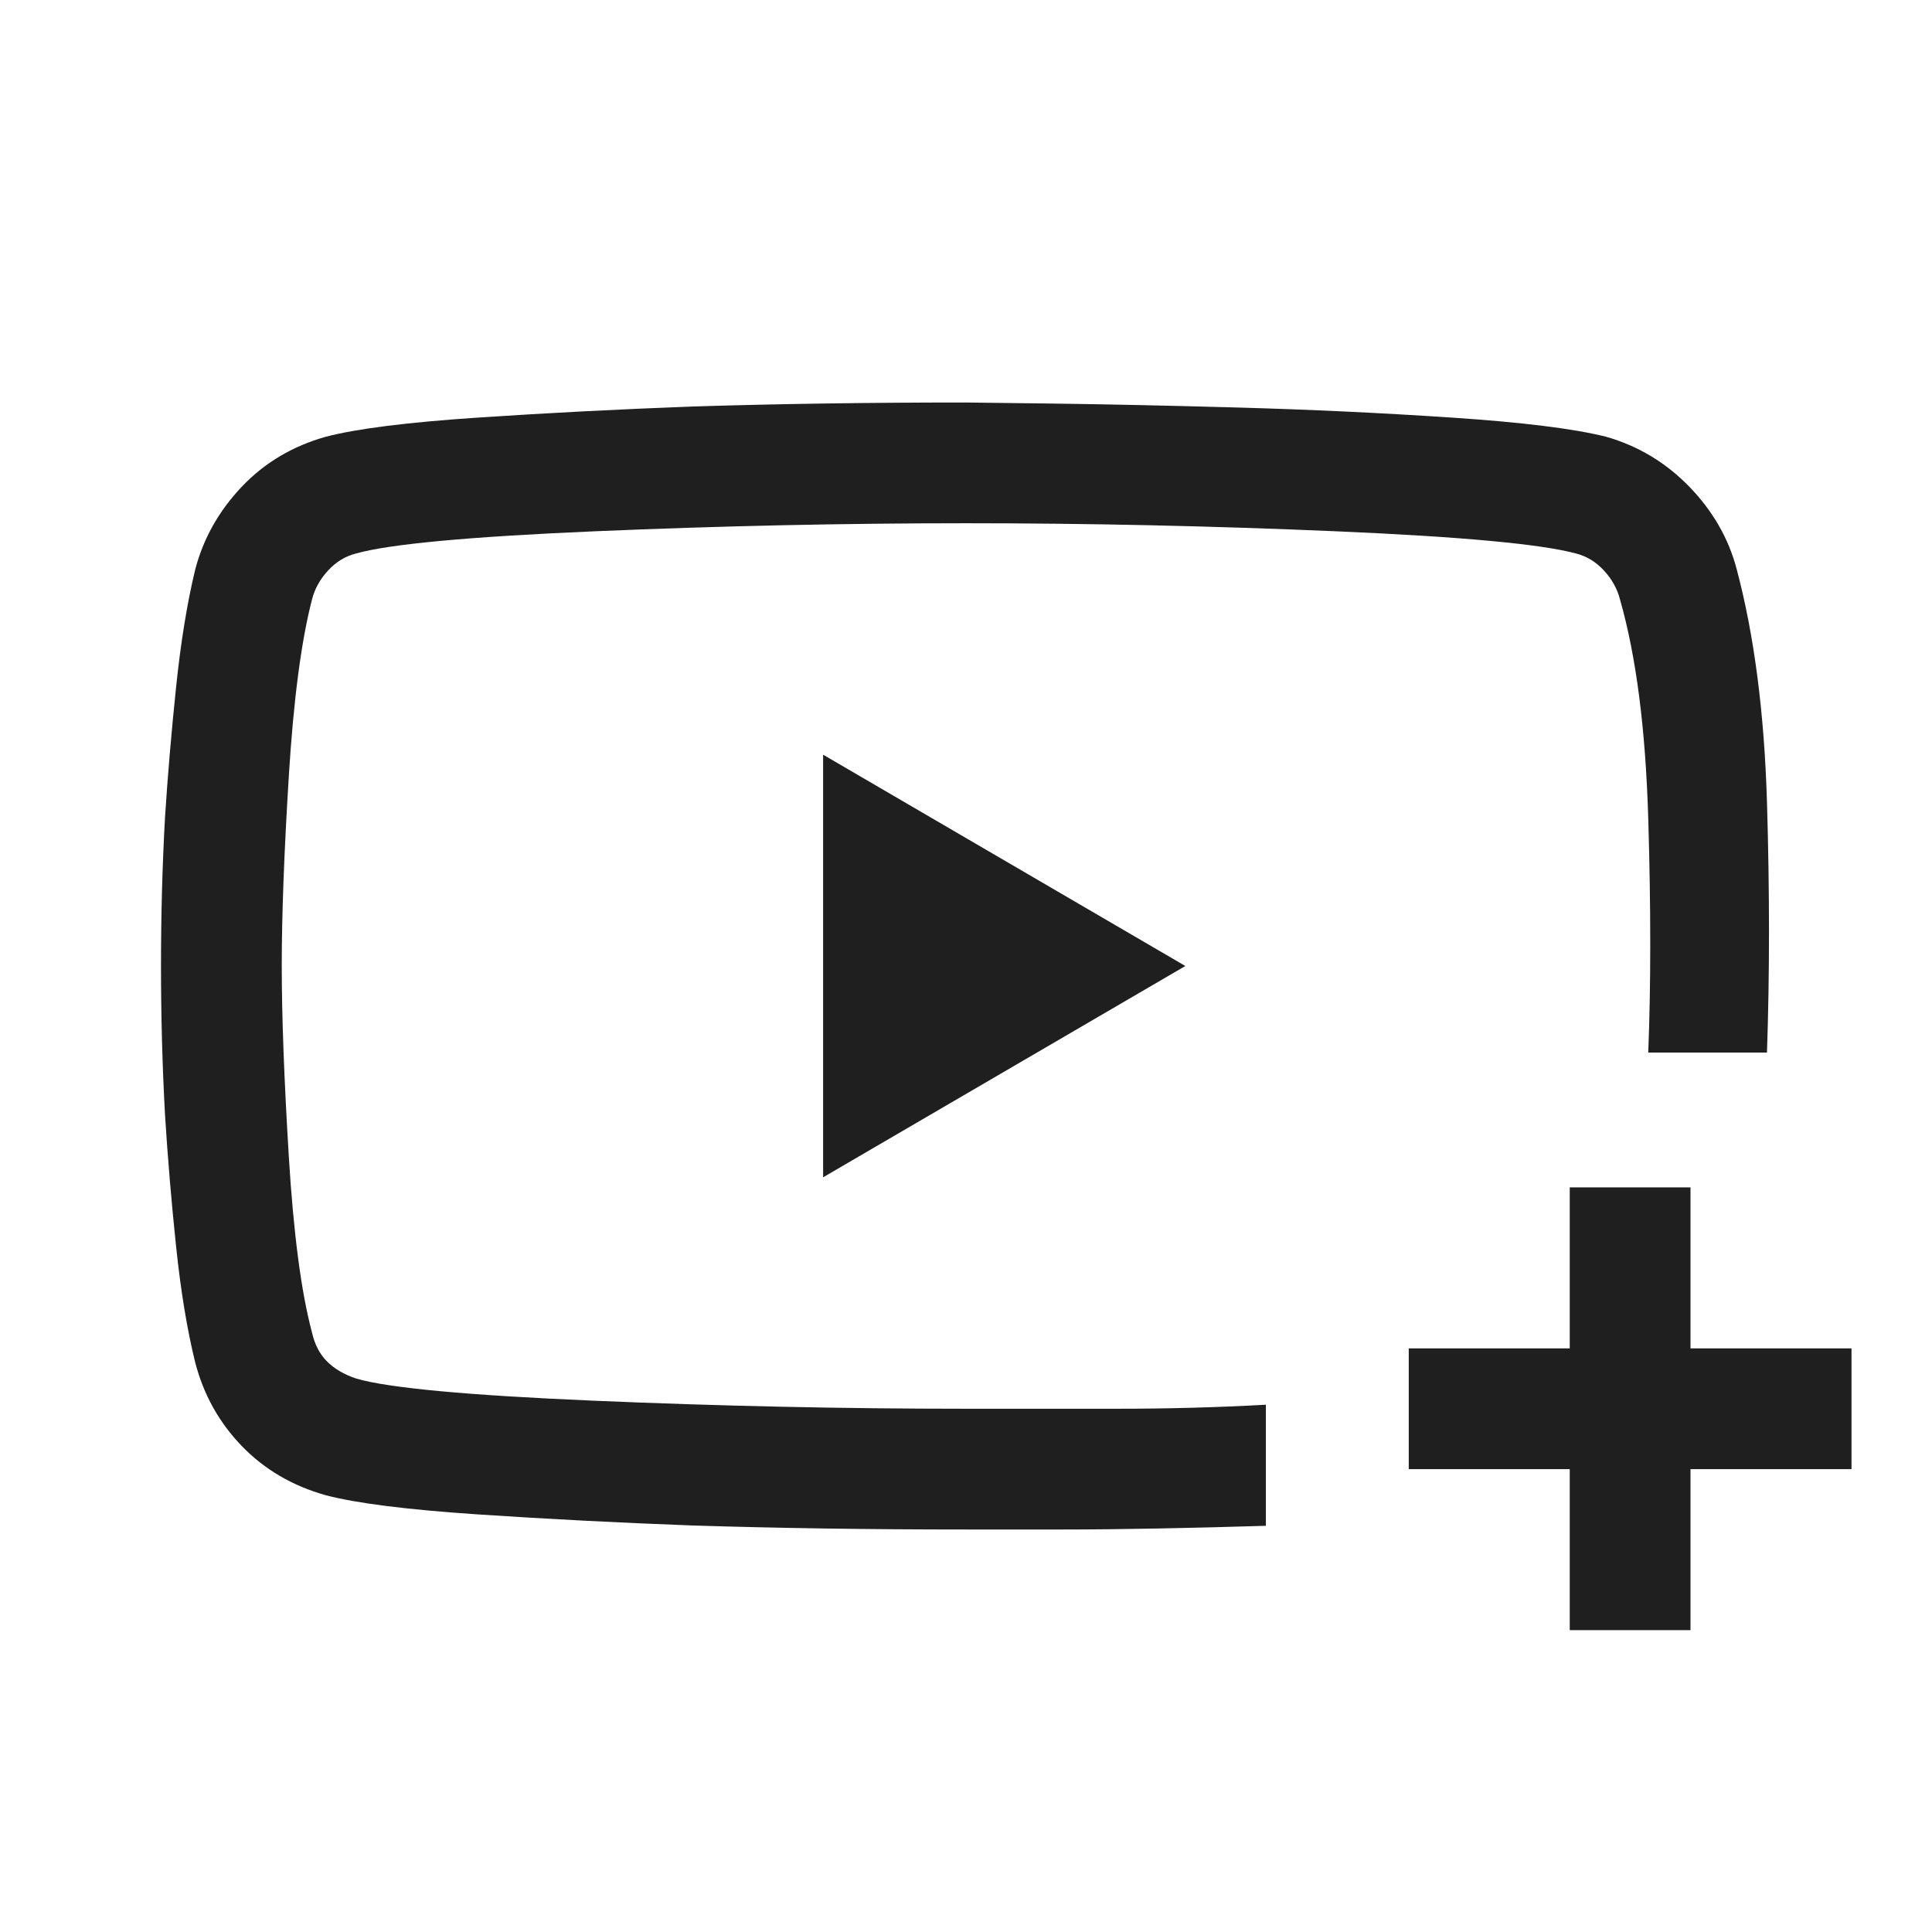
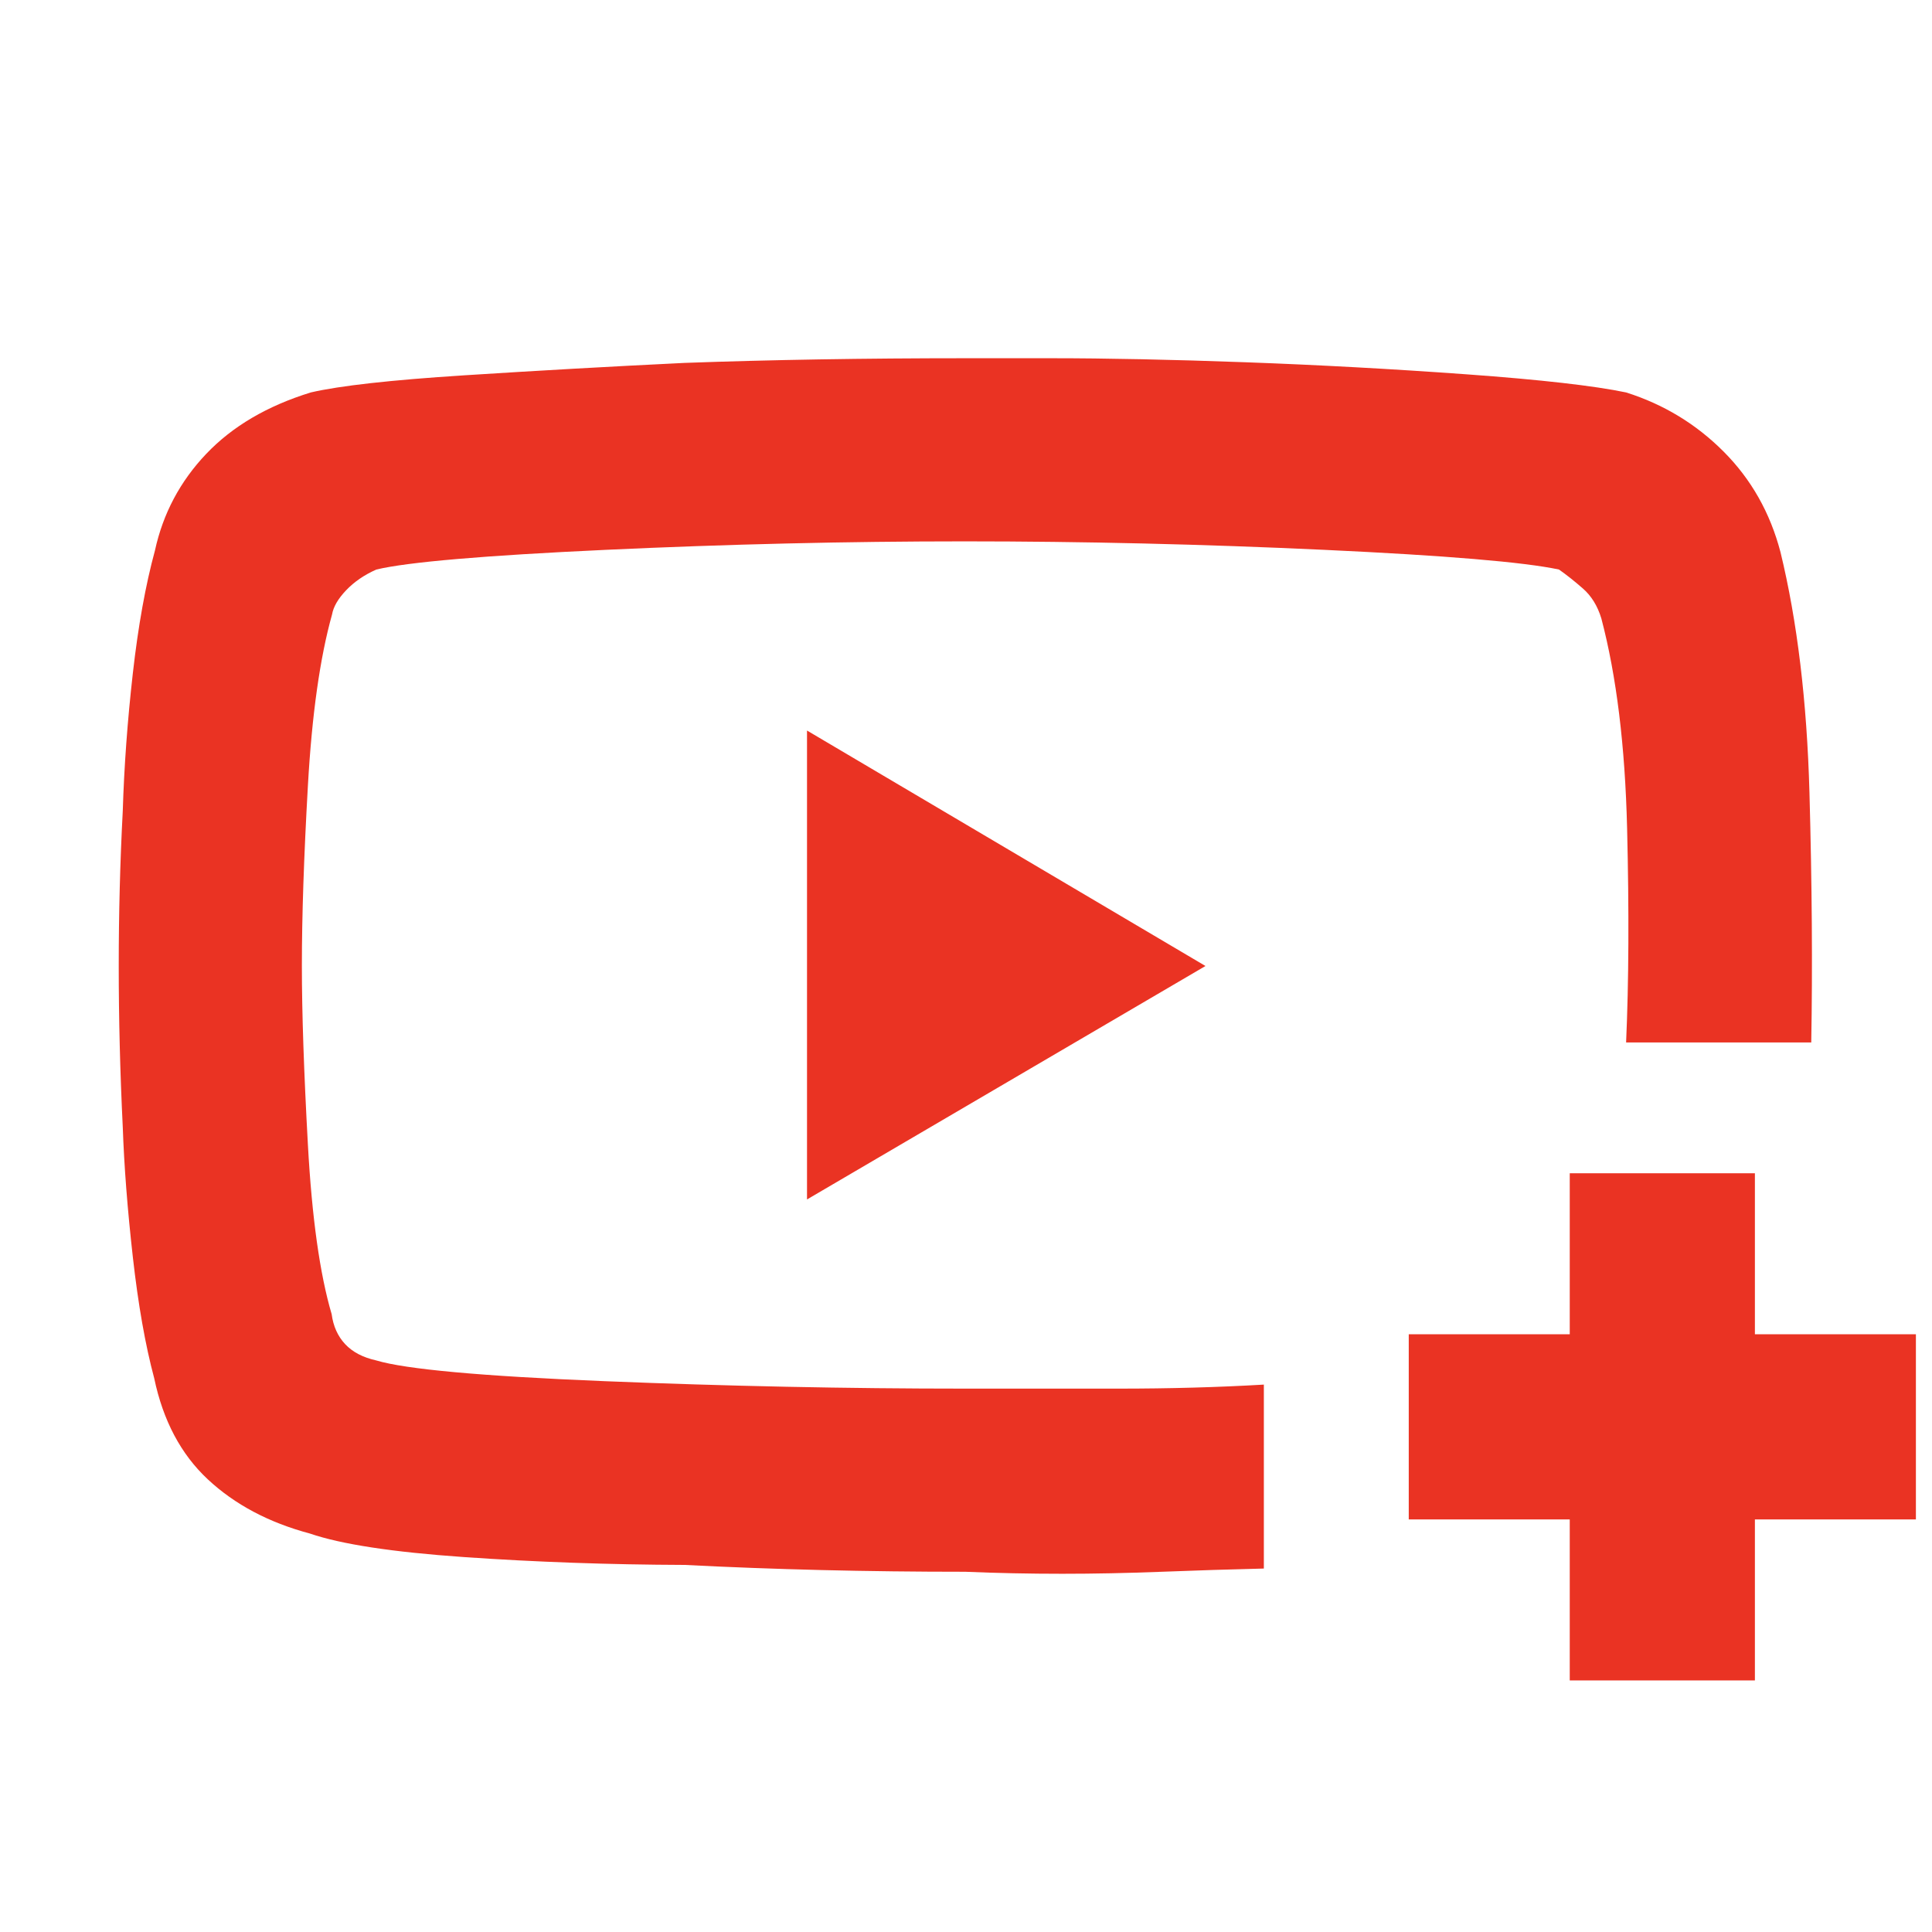
- <svg xmlns="http://www.w3.org/2000/svg" height="48px" viewBox="0 -960 960 960" width="48px" fill="#1f1f1f">
-   <path d="M780-150v-80h-80v-60h80v-80h60v80h80v60h-80v80h-60ZM481-480Zm-1.16-280 40.86.5q40.85.5 94.48 2 53.62 1.5 106.22 5T798-743q23.97 6.84 41.48 24.92Q857-700 863-677q13 49 15 115.5t0 124.5h-59q2-50 0-116.5T805-662q-2-8-8-14.5t-14-8.5q-26-7-119-11t-184-4q-91.28 0-184.64 4Q202-692 177-685q-8 2-14 8.5t-8 14.5q-8 31-11.5 87.82-3.5 56.83-3.5 94 0 37.18 3.5 94.68Q147-328 155-298q2 9 7.5 14.5T177-275q24 7 118 11t185 4h74.71q38.29 0 74.29-2v60.16q-27 .84-53.49 1.34-26.5.5-47.45.5H480q-72.6 0-136-2-54-2-106.5-5.5t-75.54-9.5q-24.96-7-41.85-24.52Q103.22-259.03 97-283q-6-24.27-9.5-57.63Q84-374 82-406q-2-36.49-2-74 0-38.03 2-74 2-31 5.5-64.6Q91-652.19 97-677q6-23 23-41t41.96-25q23.04-6 75.53-9.5T344-758q63.33-2 135.84-2ZM409-375l180-105-180-105v210Z" />
+ <svg xmlns="http://www.w3.org/2000/svg" height="48px" viewBox="0 -960 960 960" width="48px" fill="#EA3323">
+   <path d="M780-125v-80h-80v-92h80v-80h92v80h80v92h-80v80h-92ZM481-480Zm-1.09-302h42.07q42.06 0 96.79 2 54.73 2 109.98 6 55.25 4 79.25 9 27.97 8.84 48.48 29.42Q877-715 884.7-685.71q12.52 51.43 14.41 119.57Q901-498 900-442h-92q2-45 .5-106.4-1.5-61.39-12.8-104.3-2.83-9.3-9.09-14.8t-11.96-9.5q-26.1-5.57-116.69-9.79-90.6-4.21-178.72-4.21-87.43 0-178.21 4.21Q210.25-682.57 187-677q-9 4-15 10.29-6 6.29-7 12.02-9 32.12-12 84.99t-3 89.52q0 34.79 3 89.08t11.8 84.1q1.2 9 6.7 14.89 5.5 5.89 15.5 8.11 21.89 6.57 113.2 10.29Q391.52-270 479.73-270h75.8q38.47 0 72.47-2v91.4q-25 .6-50.73 1.6-25.72 1-49.46 1-24.42 0-48.18-1-73.27 0-139.47-3.4-56.44-.2-109.65-3.9-53.21-3.7-76.55-11.7-30.62-8.18-50.69-26.91-20.06-18.73-26.65-50.27Q70-299.84 66-335.42 62-371 61-400q-2-40.96-2-79.94Q59-519 61-557q1-33 5-68.4 4-35.41 11-61.08 6-27.52 25.5-48.02Q122-755 154.44-765q21.56-5 76.13-8.5 54.57-3.5 109.42-6.17 64.3-2.33 139.92-2.33ZM401-364l198-116-198-117v233Z" />
</svg>
